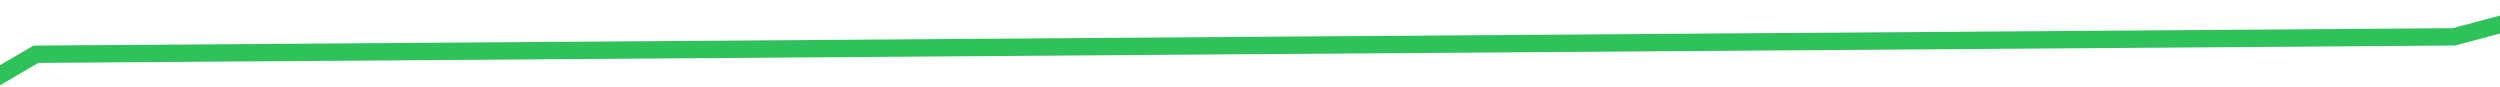
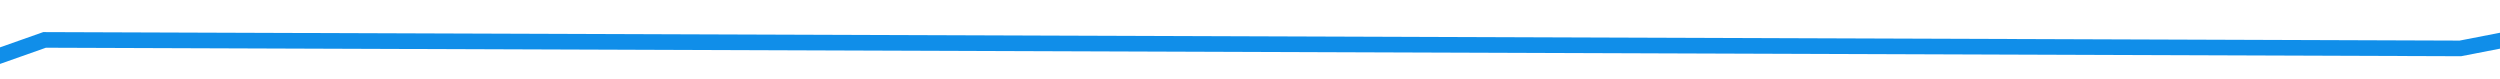
- <svg xmlns="http://www.w3.org/2000/svg" version="1.1" width="288px" height="10px" preserveAspectRatio="xMinYMid meet" viewBox="882 729  288 8">
-   <g transform="matrix(0.9925462 -0.1218693 0.1218693 0.9925462 -81.68258 130.5016 )">
-     <path d="M 0 113.483  L 240.425 167.06  L 463.019 71.194  L 739.723 103.15  L 940.628 75.367  L 1087.295 0  L 1362 95.631  " stroke-width="2" stroke="#2fc25b" fill="none" transform="matrix(1 0 0 1 424 646 )" />
+ <svg xmlns="http://www.w3.org/2000/svg" version="1.1" width="320px" height="10px" preserveAspectRatio="xMinYMid meet" viewBox="852 723  320 8">
+   <g transform="matrix(0.9659258 -0.258819 0.258819 0.9659258 -153.6784 286.6968 )">
+     <path d="M 0 108.125  L 306.45 26.481  L 438.935 16.17  L 737.337 97.253  L 1002.407 115.789  L 1157.619 0.834  L 1361.381 13.826  " stroke-width="2" stroke="#108ee9" fill="none" transform="matrix(1 0 0 1 424 671 )" />
  </g>
</svg>
